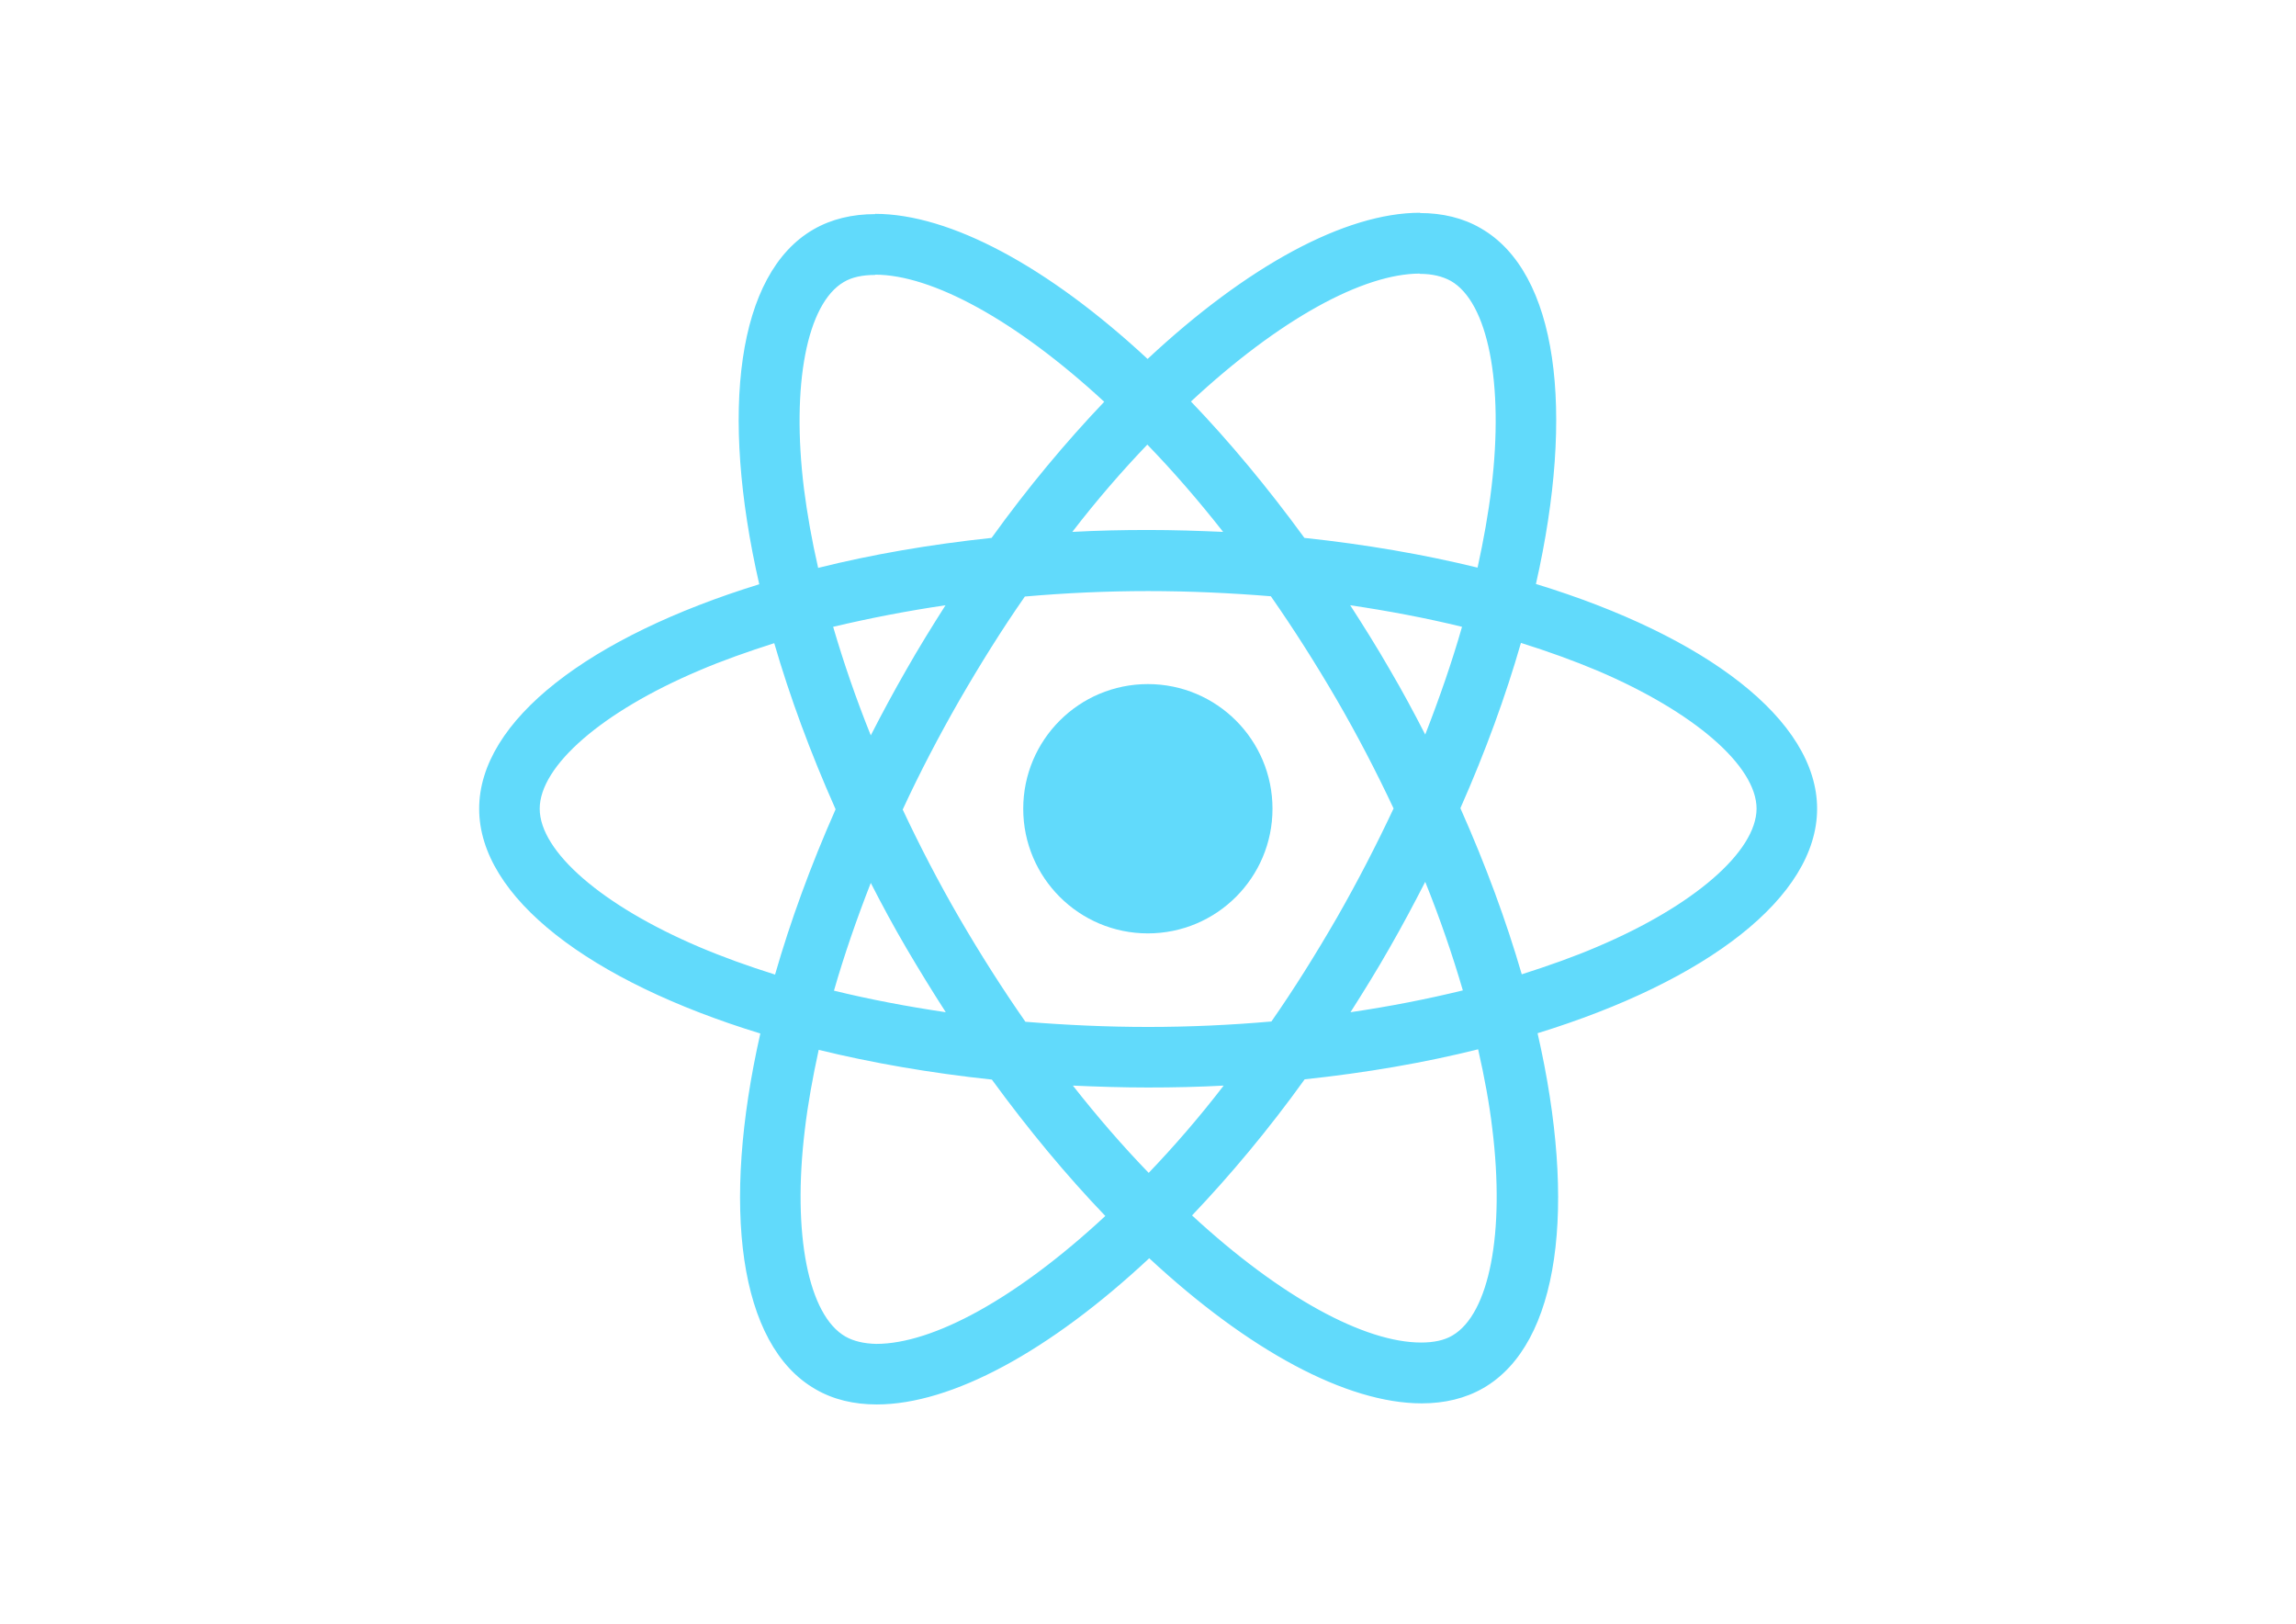
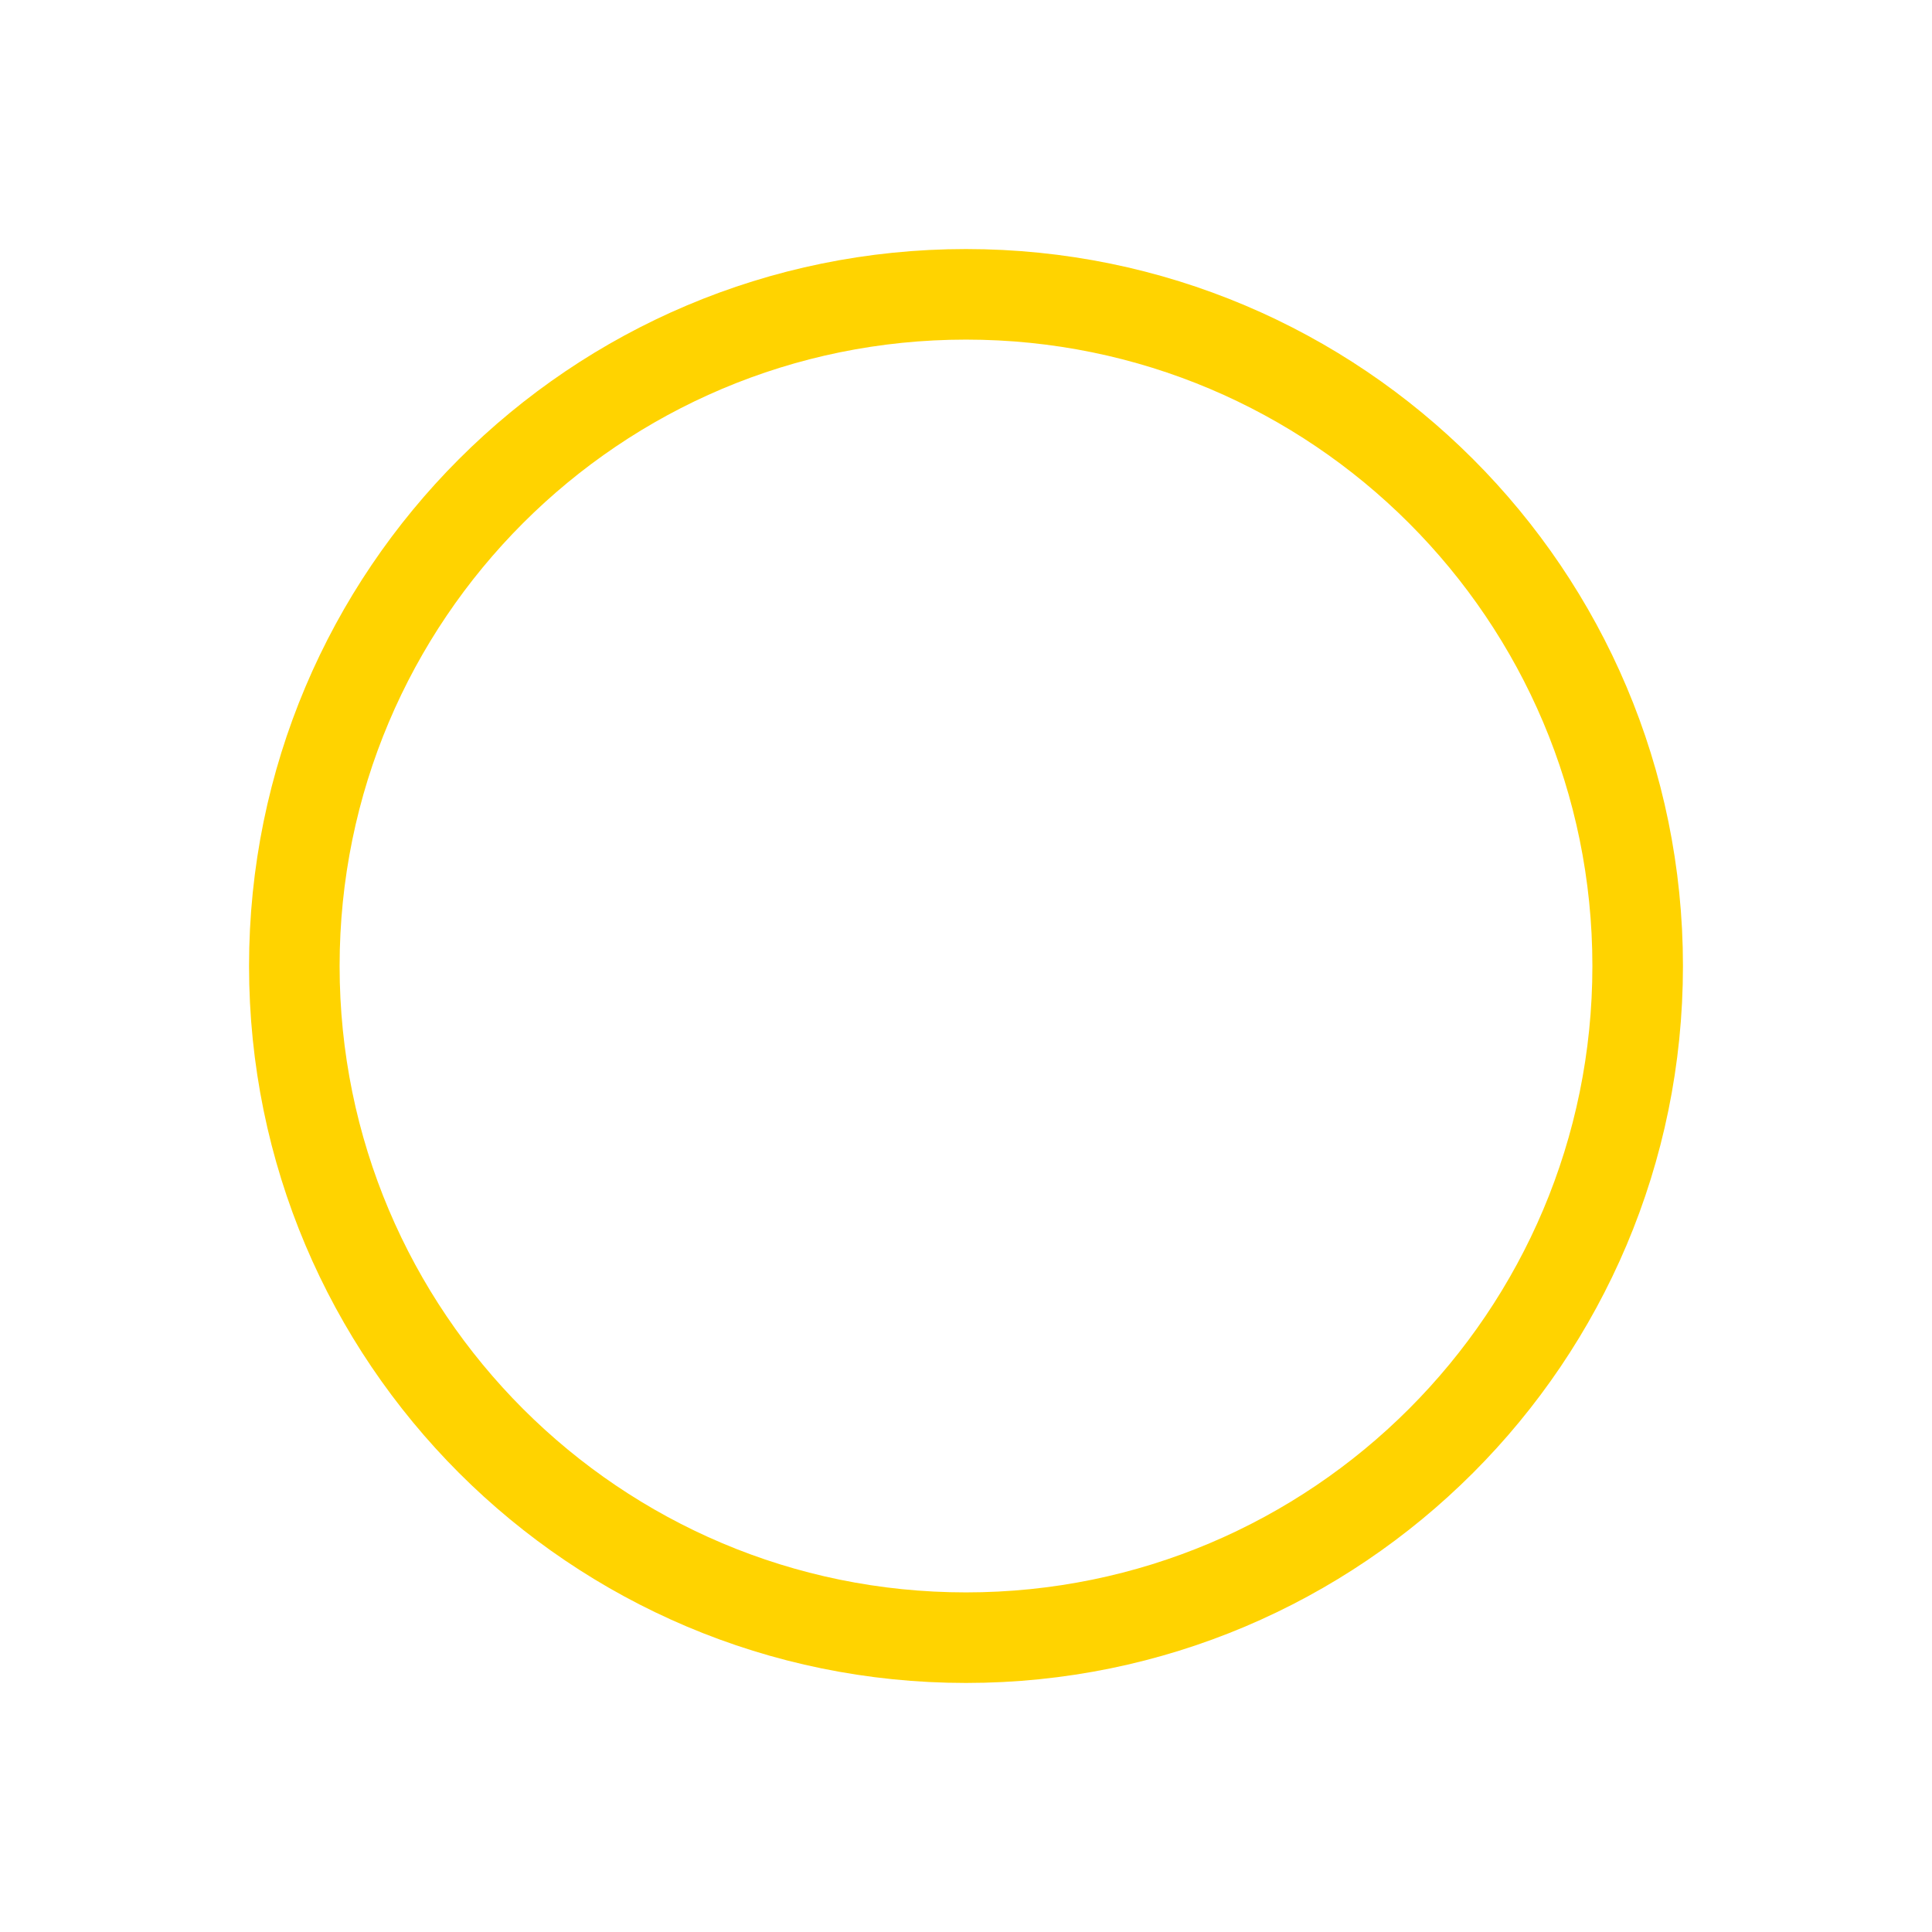
- <svg xmlns="http://www.w3.org/2000/svg" viewBox="0 0 841.9 595.3">
-   <g fill="#61DAFB">
-     <path d="M666.3 296.5c0-32.5-40.7-63.3-103.1-82.4 14.4-63.6 8-114.2-20.2-130.4-6.5-3.8-14.1-5.6-22.4-5.6v22.3c4.6 0 8.3.9 11.4 2.6 13.6 7.8 19.5 37.5 14.9 75.7-1.1 9.4-2.9 19.3-5.1 29.4-19.6-4.8-41-8.5-63.5-10.9-13.5-18.5-27.5-35.3-41.6-50 32.6-30.3 63.2-46.9 84-46.9V78c-27.5 0-63.5 19.6-99.9 53.6-36.4-33.8-72.4-53.2-99.9-53.2v22.3c20.7 0 51.4 16.5 84 46.6-14 14.7-28 31.4-41.3 49.9-22.6 2.4-44 6.1-63.6 11-2.3-10-4-19.7-5.2-29-4.7-38.2 1.1-67.9 14.6-75.8 3-1.8 6.9-2.6 11.5-2.6V78.5c-8.4 0-16 1.8-22.6 5.6-28.1 16.2-34.4 66.7-19.9 130.1-62.2 19.2-102.7 49.9-102.7 82.3 0 32.5 40.7 63.3 103.1 82.4-14.4 63.6-8 114.2 20.2 130.4 6.5 3.8 14.1 5.6 22.5 5.6 27.5 0 63.5-19.6 99.9-53.6 36.4 33.8 72.4 53.2 99.9 53.2 8.4 0 16-1.8 22.6-5.6 28.1-16.2 34.4-66.7 19.9-130.1 62-19.1 102.5-49.9 102.5-82.3zm-130.2-66.7c-3.7 12.9-8.3 26.2-13.5 39.5-4.1-8-8.4-16-13.1-24-4.6-8-9.5-15.8-14.4-23.4 14.2 2.1 27.9 4.7 41 7.9zm-45.8 106.5c-7.8 13.5-15.8 26.3-24.1 38.2-14.9 1.3-30 2-45.2 2-15.1 0-30.2-.7-45-1.9-8.3-11.9-16.4-24.6-24.2-38-7.6-13.1-14.5-26.4-20.8-39.8 6.2-13.4 13.2-26.8 20.7-39.9 7.8-13.5 15.8-26.3 24.1-38.2 14.9-1.3 30-2 45.2-2 15.1 0 30.2.7 45 1.9 8.3 11.9 16.4 24.6 24.2 38 7.6 13.1 14.5 26.4 20.8 39.8-6.3 13.4-13.2 26.8-20.7 39.9zm32.3-13c5.4 13.4 10 26.8 13.8 39.8-13.1 3.2-26.9 5.9-41.2 8 4.9-7.7 9.8-15.6 14.4-23.7 4.6-8 8.9-16.1 13-24.1zM421.2 430c-9.3-9.6-18.6-20.3-27.8-32 9 .4 18.2.7 27.5.7 9.4 0 18.7-.2 27.8-.7-9 11.7-18.3 22.4-27.5 32zm-74.4-58.9c-14.2-2.1-27.9-4.7-41-7.9 3.7-12.9 8.3-26.2 13.5-39.5 4.1 8 8.4 16 13.1 24 4.7 8 9.5 15.8 14.4 23.4zM420.7 163c9.3 9.6 18.6 20.3 27.8 32-9-.4-18.2-.7-27.5-.7-9.4 0-18.7.2-27.8.7 9-11.7 18.3-22.4 27.5-32zm-74 58.9c-4.9 7.7-9.8 15.6-14.4 23.7-4.6 8-8.9 16-13 24-5.4-13.4-10-26.8-13.8-39.8 13.1-3.1 26.9-5.8 41.2-7.9zm-90.5 125.2c-35.4-15.1-58.3-34.9-58.3-50.6 0-15.7 22.9-35.6 58.3-50.6 8.6-3.7 18-7 27.7-10.1 5.7 19.6 13.2 40 22.5 60.9-9.2 20.8-16.6 41.1-22.2 60.6-9.9-3.1-19.3-6.5-28-10.2zM310 490c-13.6-7.8-19.5-37.5-14.9-75.7 1.1-9.4 2.9-19.3 5.1-29.4 19.6 4.8 41 8.5 63.5 10.9 13.5 18.5 27.5 35.3 41.6 50-32.6 30.3-63.2 46.9-84 46.9-4.5-.1-8.3-1-11.3-2.7zm237.2-76.2c4.7 38.2-1.1 67.9-14.6 75.8-3 1.8-6.9 2.6-11.5 2.6-20.7 0-51.4-16.5-84-46.6 14-14.7 28-31.4 41.3-49.9 22.6-2.4 44-6.1 63.6-11 2.3 10.1 4.1 19.8 5.2 29.1zm38.5-66.7c-8.6 3.7-18 7-27.7 10.1-5.7-19.6-13.2-40-22.5-60.9 9.2-20.8 16.6-41.1 22.2-60.6 9.9 3.1 19.3 6.5 28.1 10.2 35.4 15.1 58.3 34.9 58.3 50.6-.1 15.7-23 35.6-58.4 50.6zM320.8 78.4z" />
-     <circle cx="420.9" cy="296.5" r="45.7" />
-     <path d="M520.5 78.1z" />
+ <svg xmlns="http://www.w3.org/2000/svg" width="512" height="512" viewBox="0 0 512 512">
+   <defs>
+     <clipPath id="clip-Artboard_1">
+       <rect width="512" height="512" />
+     </clipPath>
+   </defs>
+   <g id="Artboard_1" data-name="Artboard – 1" clip-path="url(#clip-Artboard_1)">
+     <g id="Ellipse_5" data-name="Ellipse 5" transform="translate(66 66)" fill="none" stroke="#ffd300" stroke-width="24">
+       <circle cx="190" cy="190" r="190" stroke="none" />
+       <circle cx="190" cy="190" r="178" fill="none" />
+     </g>
  </g>
</svg>
